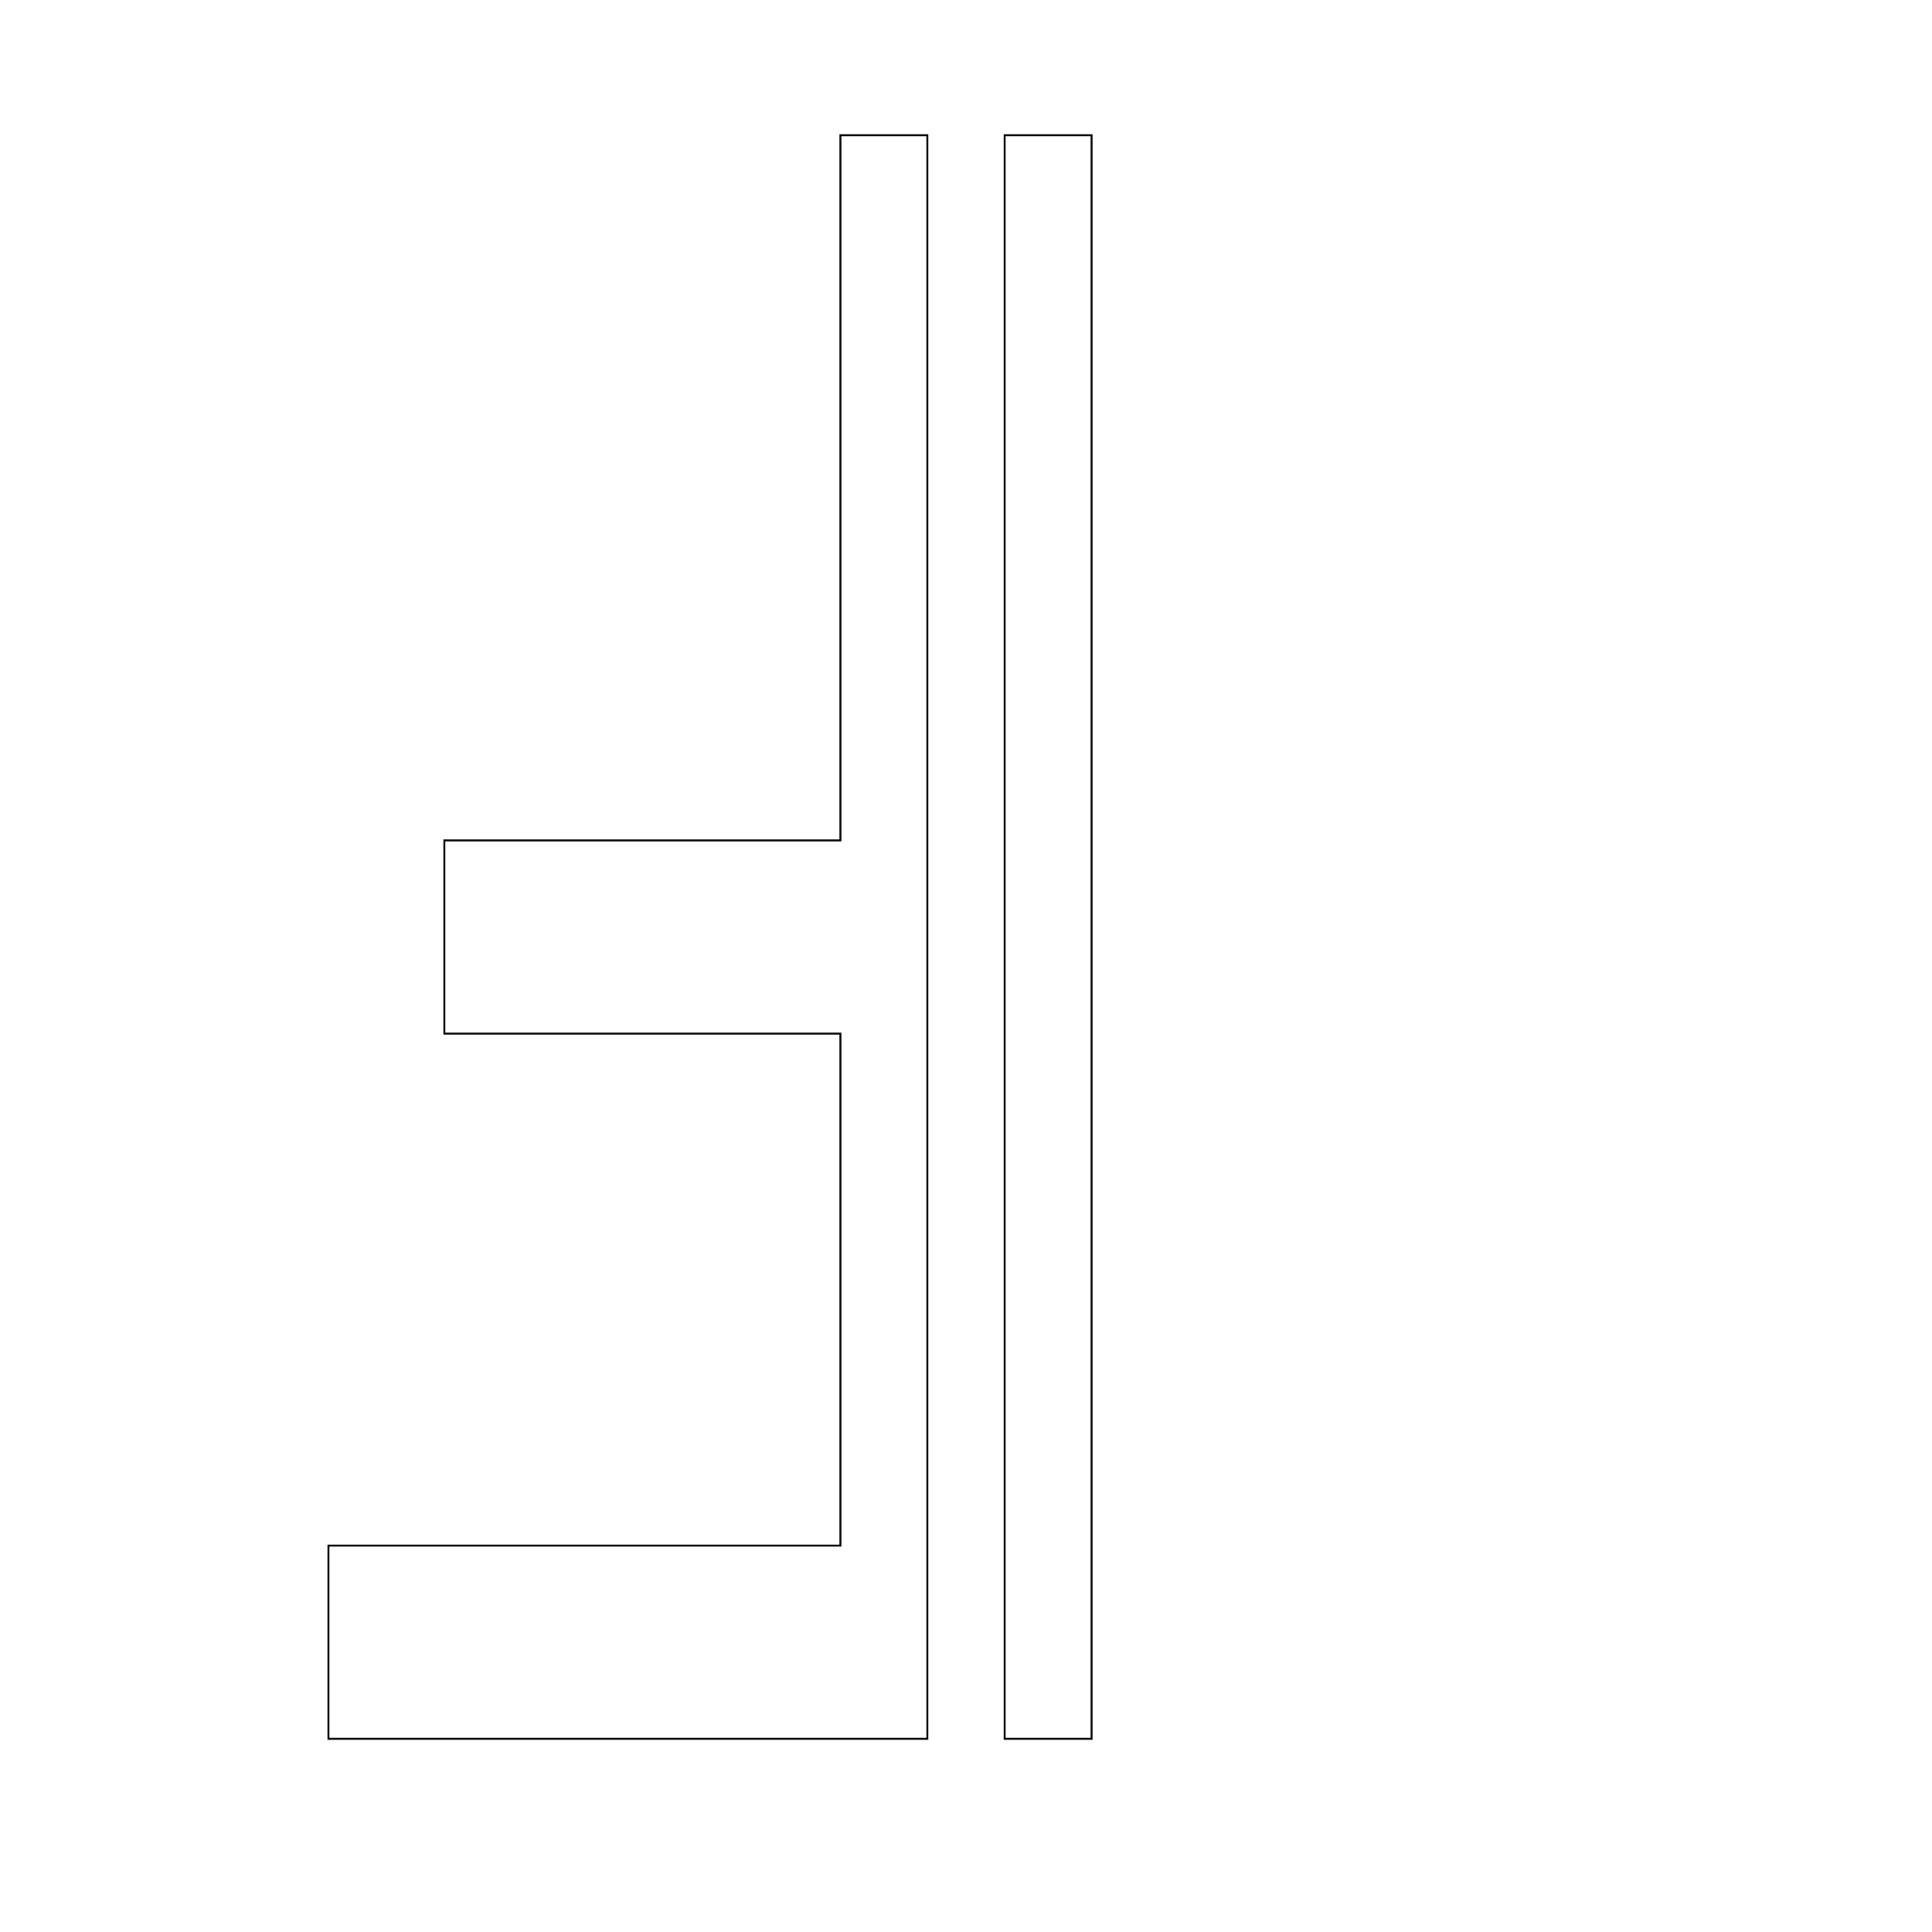
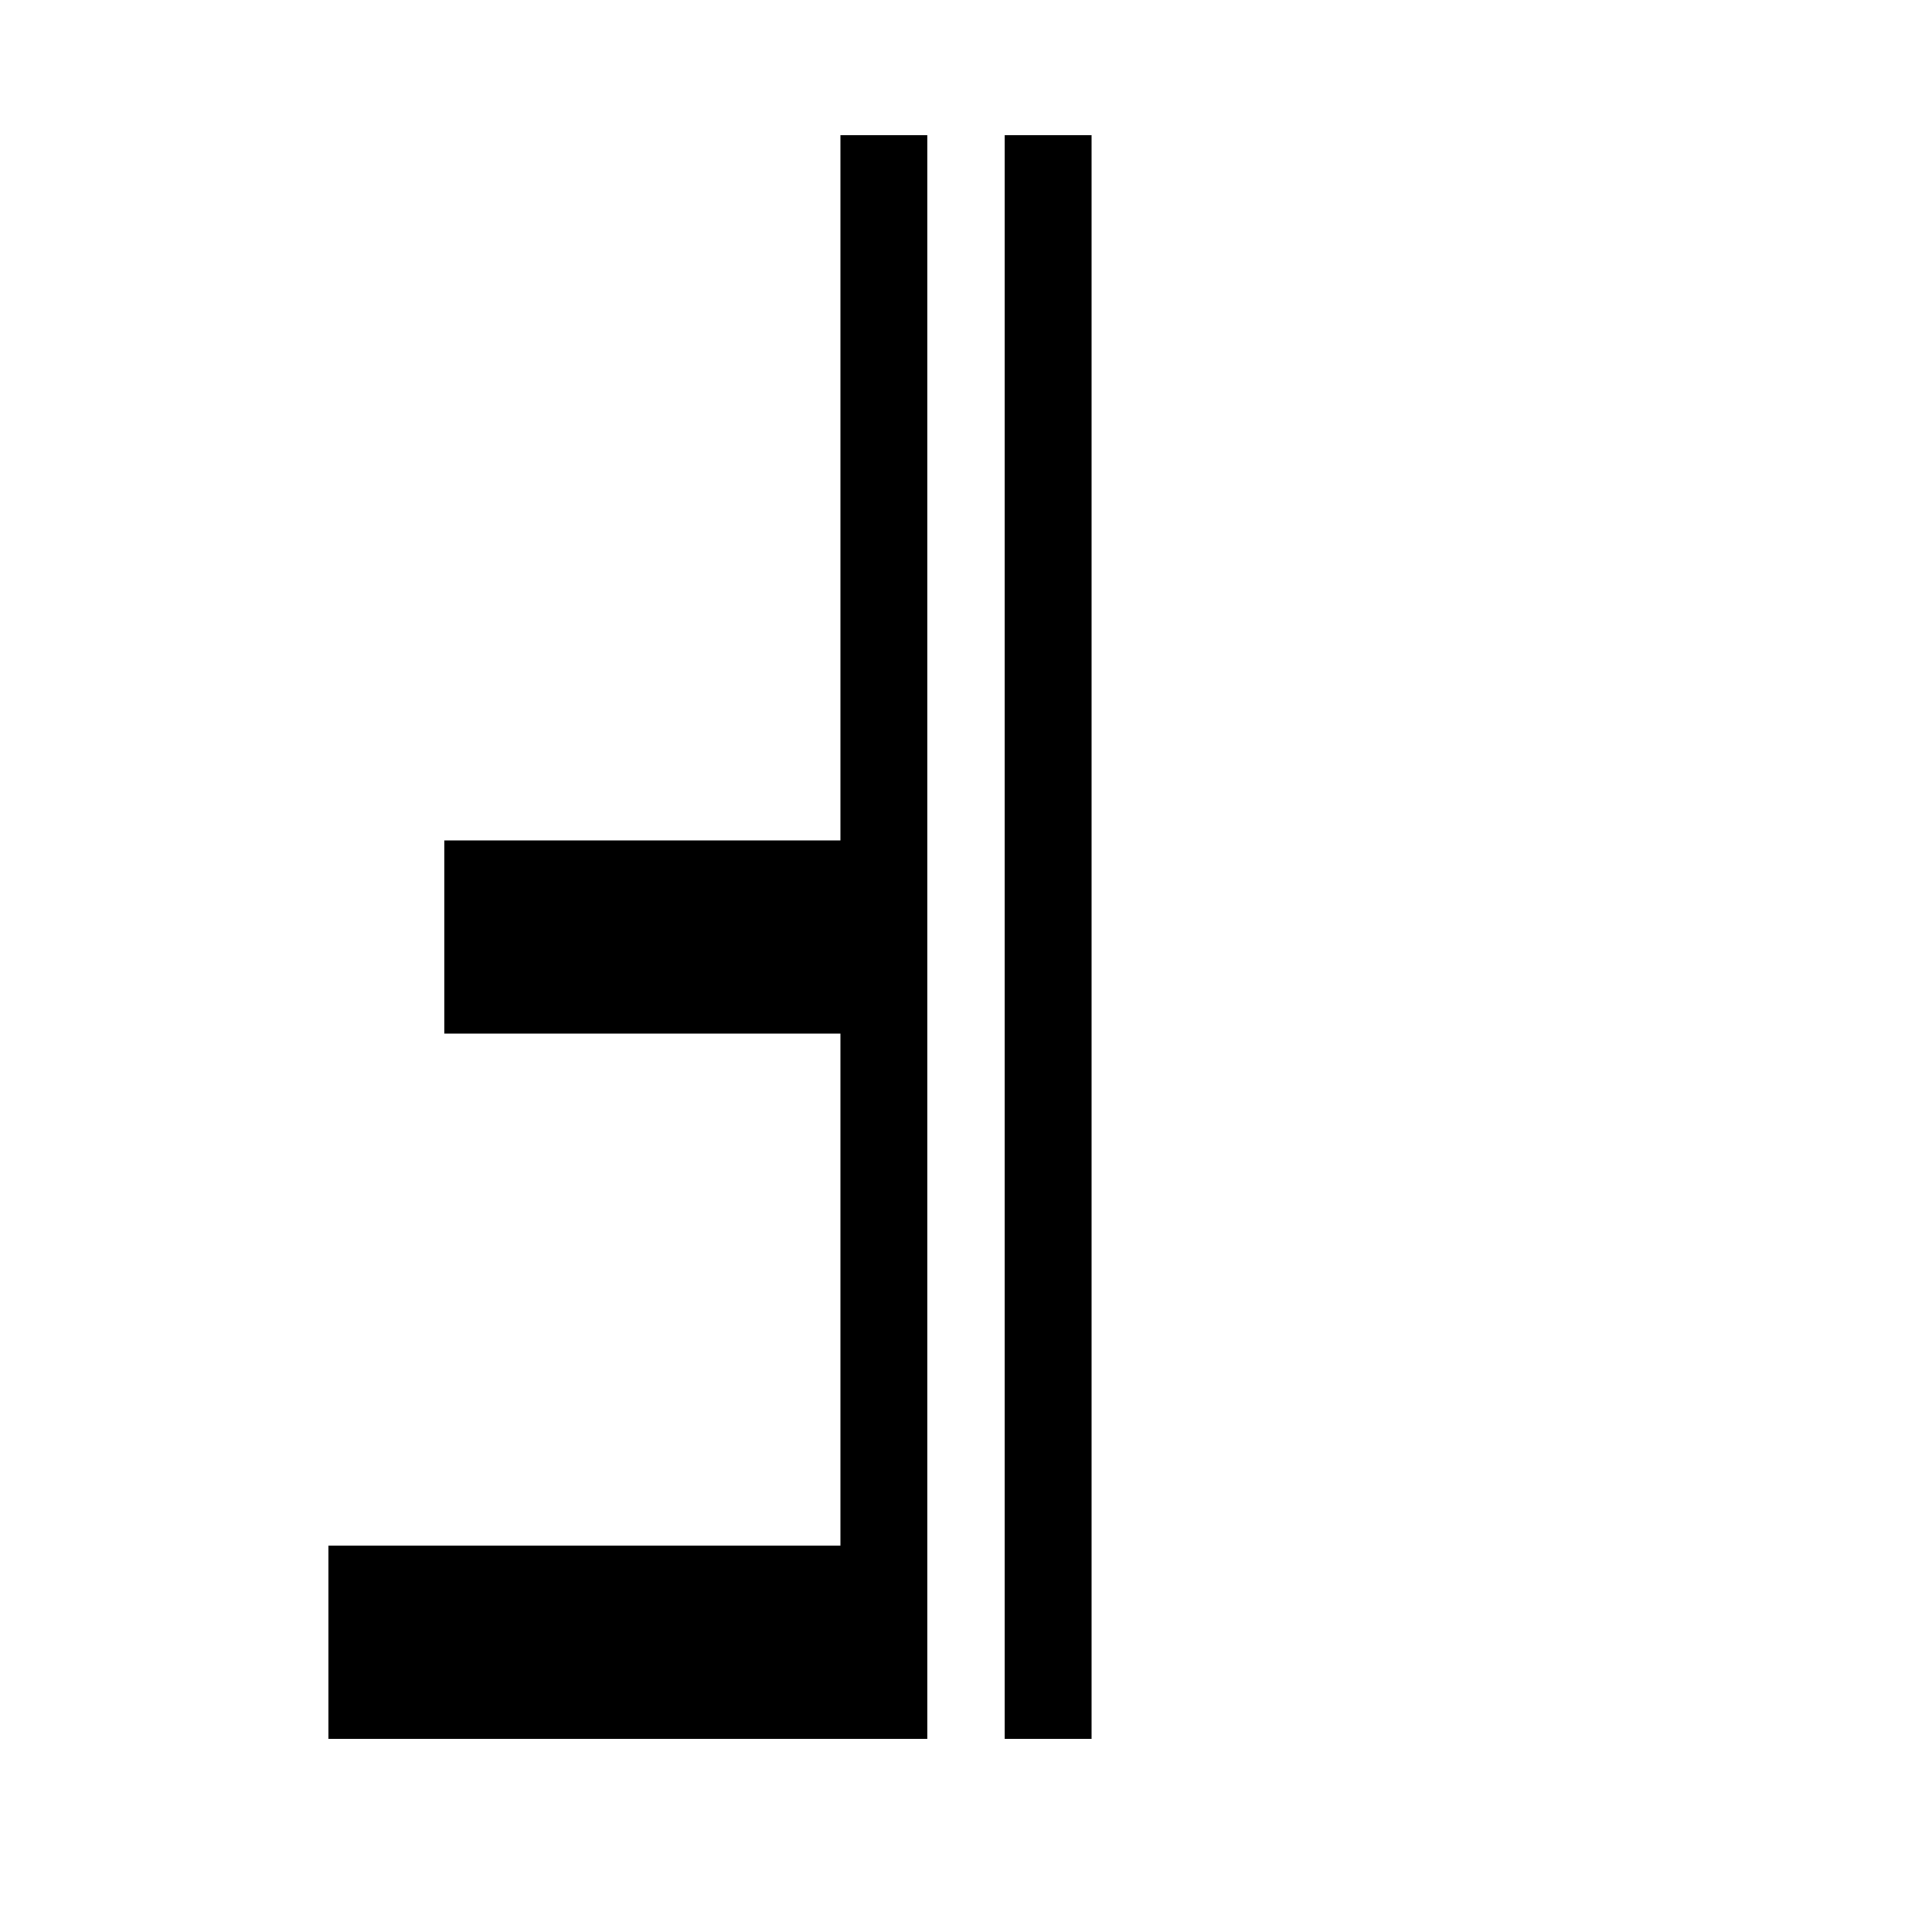
<svg xmlns="http://www.w3.org/2000/svg" width="1000" height="1000" id="svg3266" version="1.1">
  <defs id="defs3268" />
-   <g id="layer1" transform="translate(0,-52.36218)">
-     <path style="fill:none;stroke:#000000;stroke-width:1px;stroke-linecap:butt;stroke-linejoin:miter;stroke-opacity:1" d="m 435,70 45,0 0,830 -310,0 0,-100 265,0 0,-265 -205,0 0,-100 205,0 z" id="path4008" transform="translate(0,52.36218)" />
-     <path style="fill:none;stroke:#000000;stroke-width:1px;stroke-linecap:butt;stroke-linejoin:miter;stroke-opacity:1" d="m 520,70 45,0 0,830 -45,0 z" id="path4010" transform="translate(0,52.36218)" />
+   <g id="layer1" transform="translate(0,-52.36218)" style="fill:#000000;fill-opacity:1;stroke:none">
+     <path style="fill:#000000;stroke:none;stroke-width:1px;stroke-linecap:butt;stroke-linejoin:miter;stroke-opacity:1;fill-opacity:1" d="m 435,70 45,0 0,830 -310,0 0,-100 265,0 0,-265 -205,0 0,-100 205,0 z" id="path4008" transform="translate(0,52.36218)" />
+     <path style="fill:#000000;stroke:none;stroke-width:1px;stroke-linecap:butt;stroke-linejoin:miter;stroke-opacity:1;fill-opacity:1" d="m 520,70 45,0 0,830 -45,0 z" id="path4010" transform="translate(0,52.36218)" />
  </g>
</svg>
